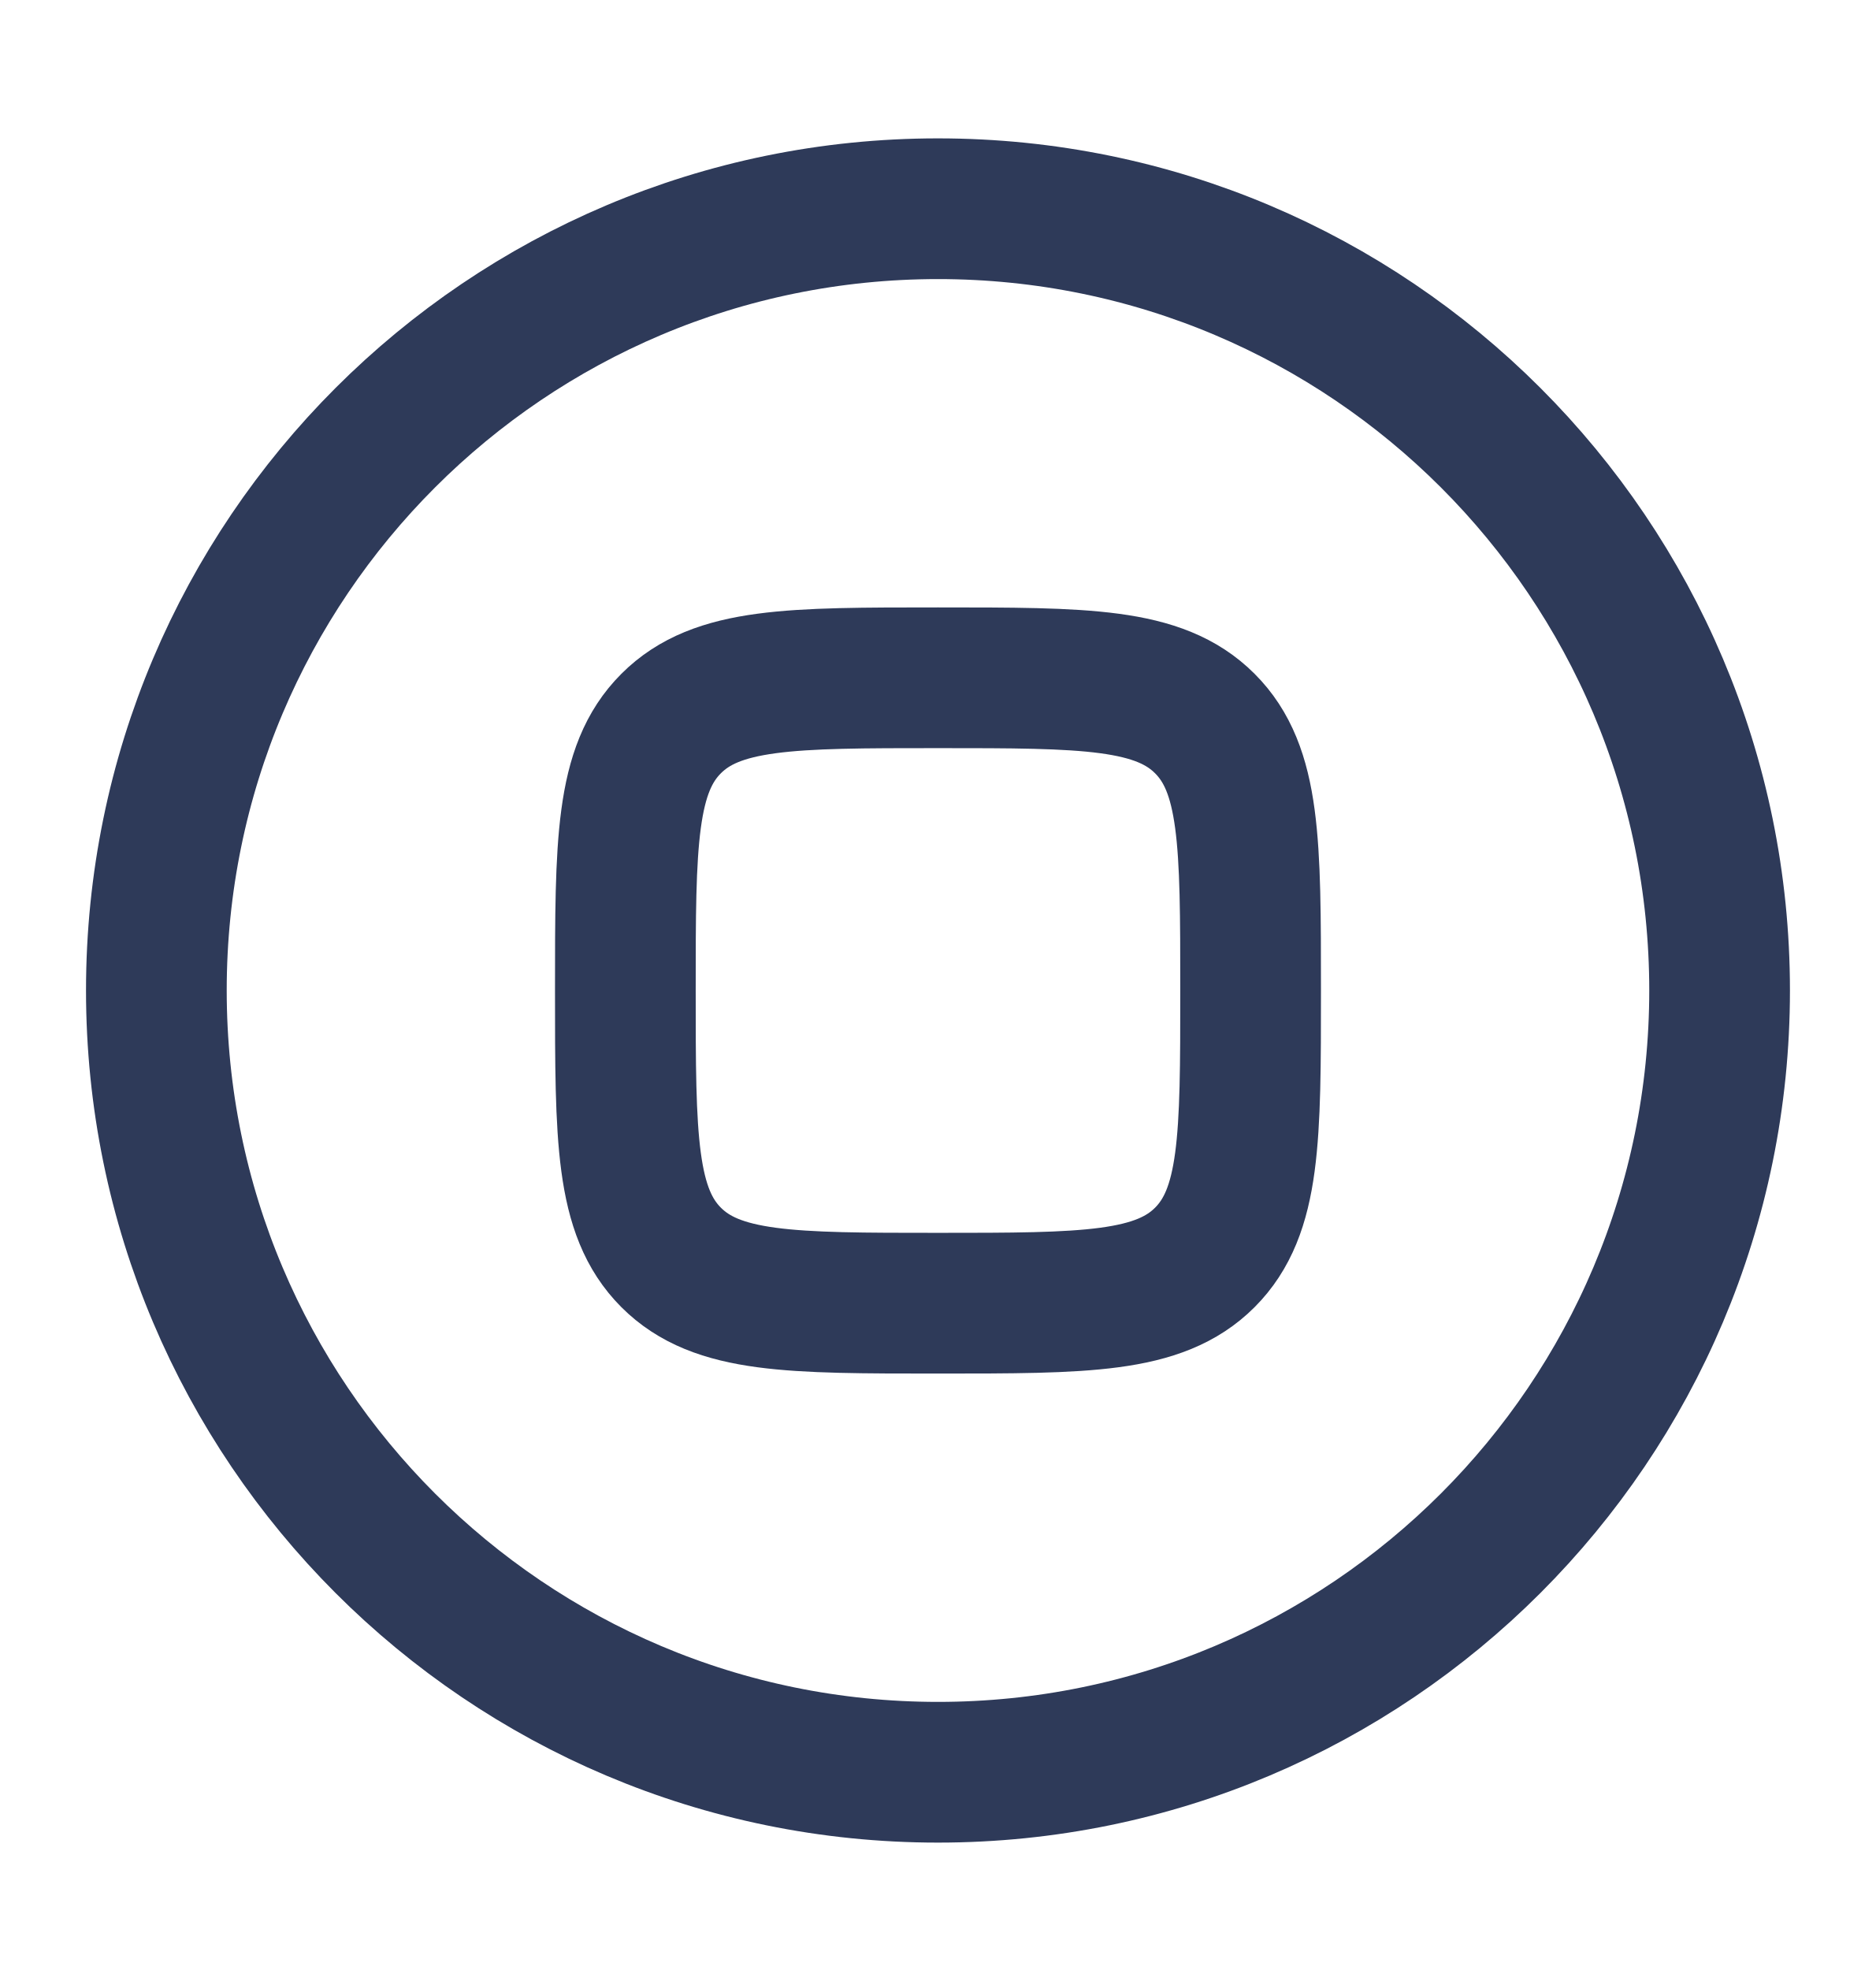
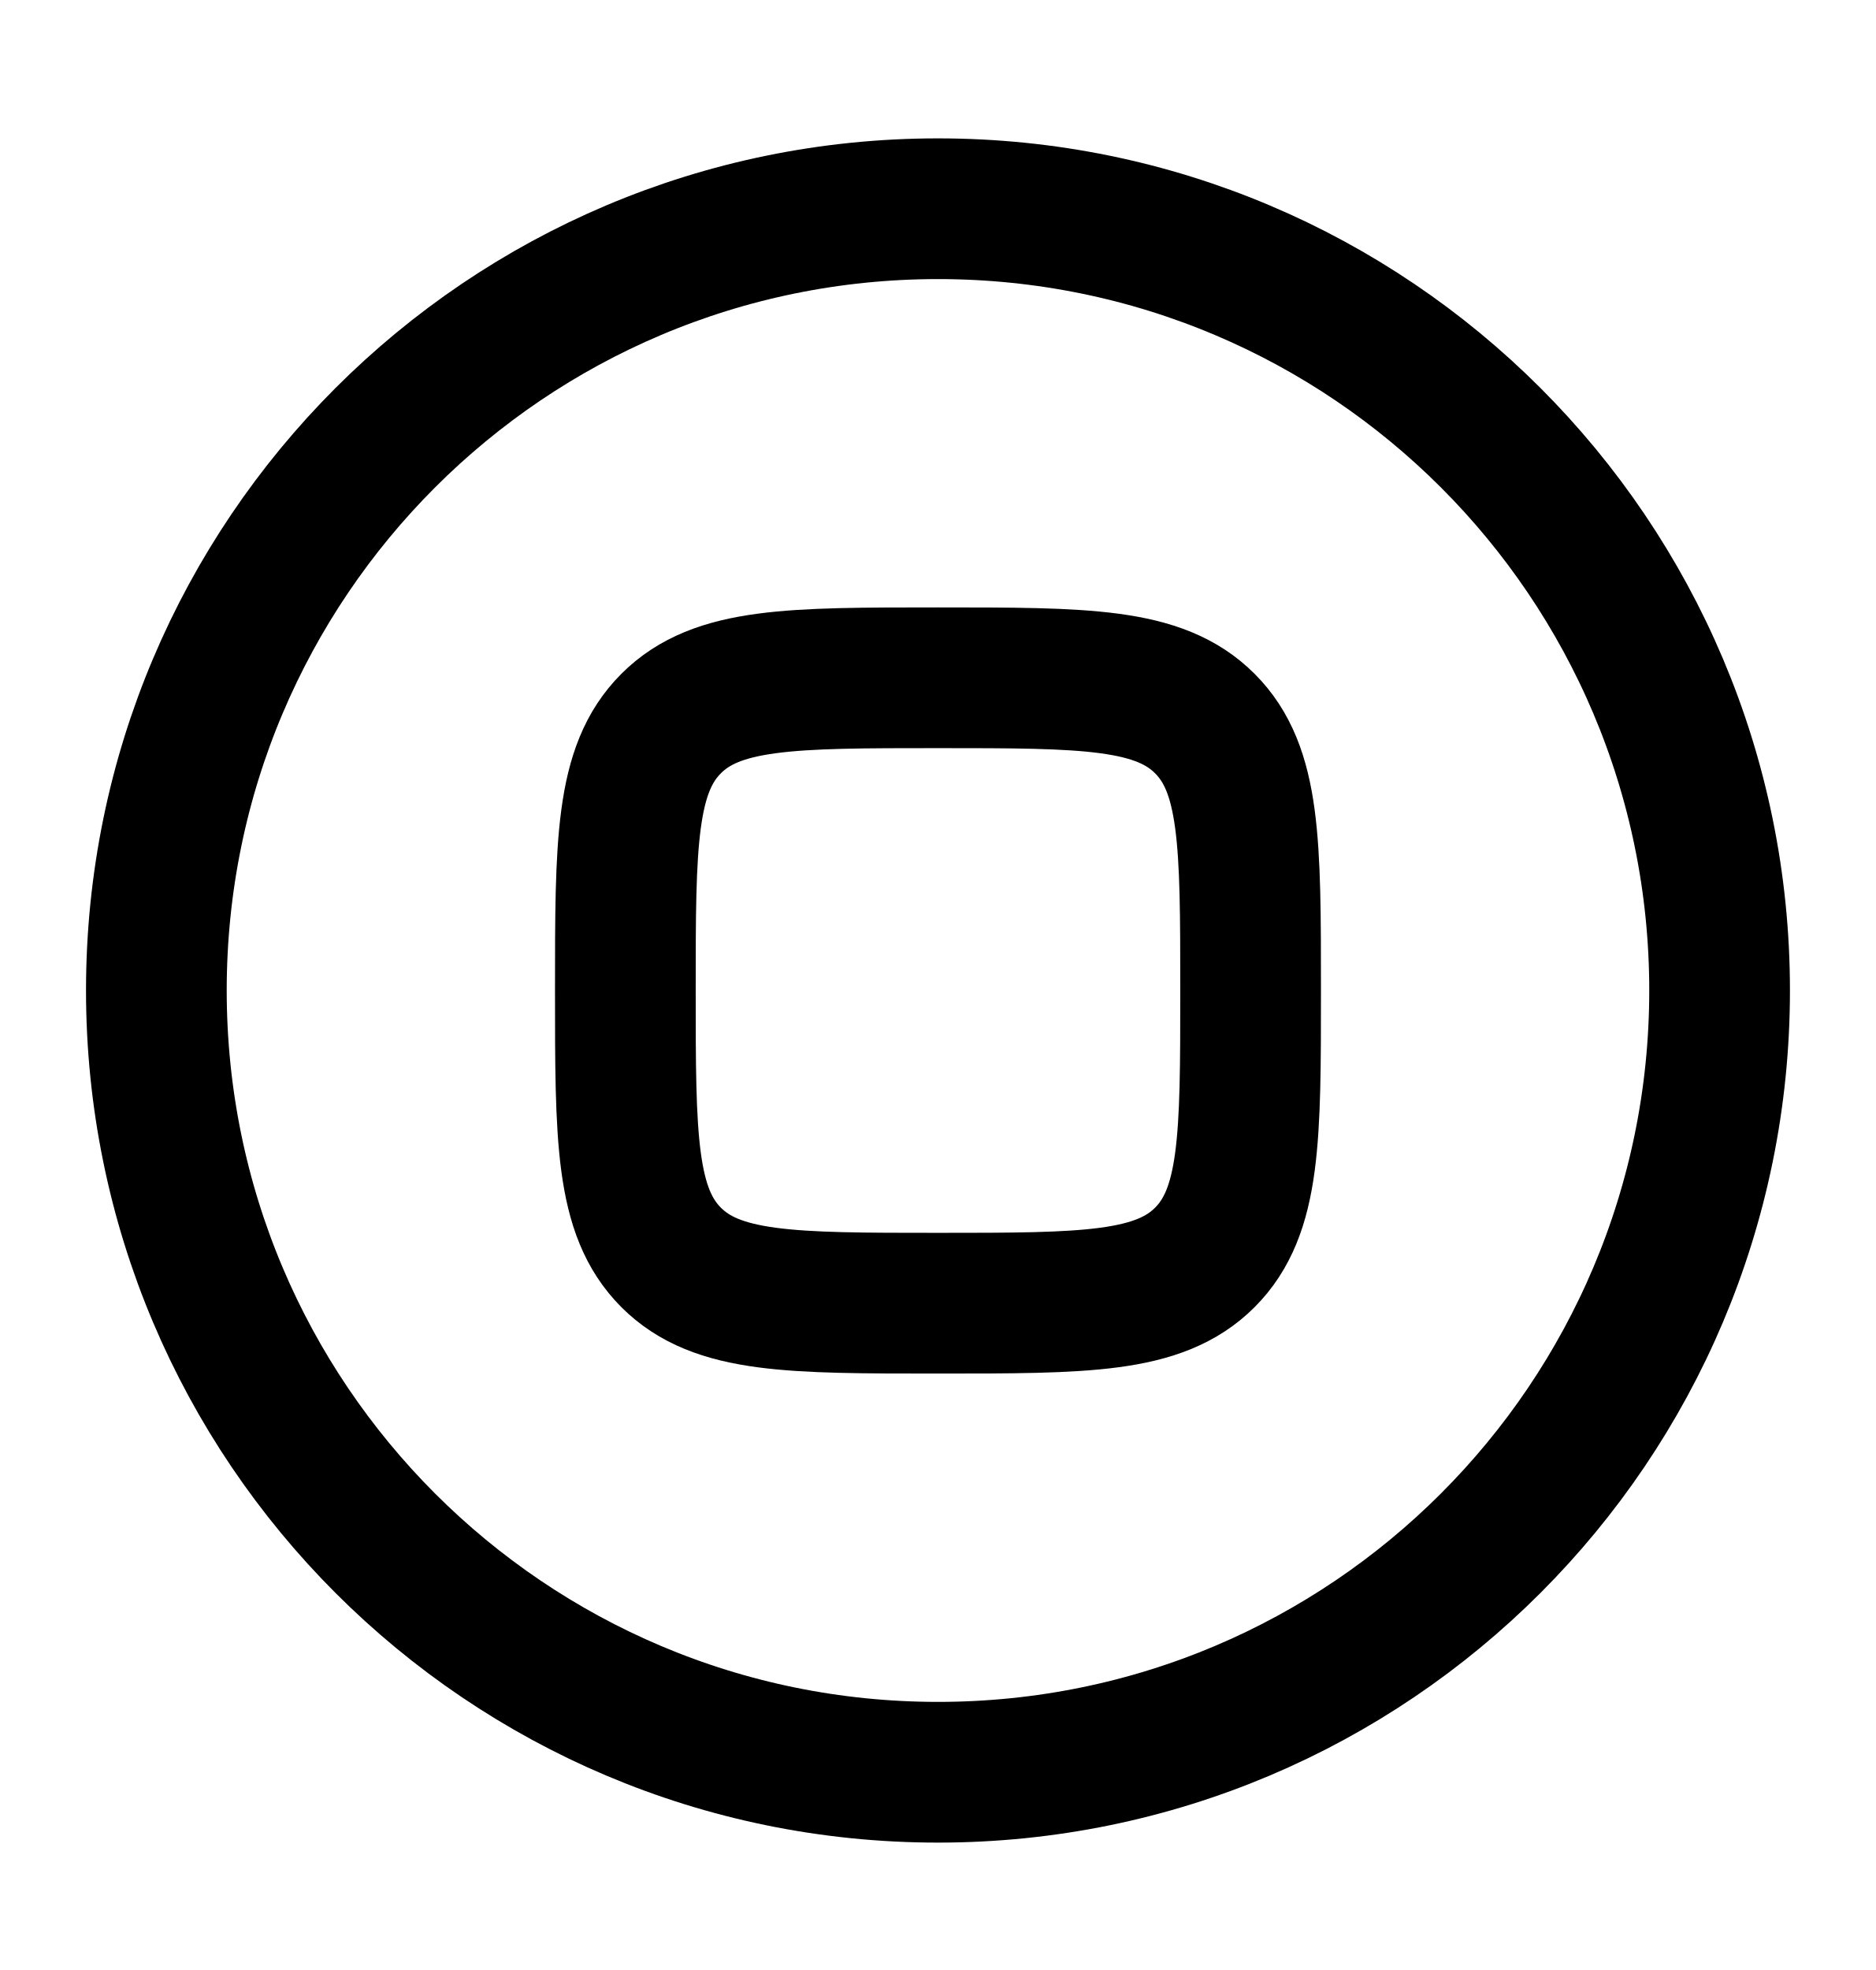
<svg xmlns="http://www.w3.org/2000/svg" viewBox="0 0 20 21" fill="none">
-   <path d="M18.333 10.558C18.333 15.161 14.602 18.892 10 18.892C5.398 18.892 1.667 15.161 1.667 10.558C1.667 5.956 5.398 2.225 10 2.225C14.602 2.225 18.333 5.956 18.333 10.558Z" stroke="#2E3A59" stroke-width="1.5" />
-   <path d="M6.667 10.558C6.667 8.987 6.667 8.201 7.155 7.713C7.643 7.225 8.429 7.225 10 7.225C11.571 7.225 12.357 7.225 12.845 7.713C13.333 8.201 13.333 8.987 13.333 10.558C13.333 12.13 13.333 12.915 12.845 13.404C12.357 13.892 11.571 13.892 10 13.892C8.429 13.892 7.643 13.892 7.155 13.404C6.667 12.915 6.667 12.13 6.667 10.558Z" stroke="#2E3A59" stroke-width="1.5" />
+   <path d="M18.333 10.558C18.333 15.161 14.602 18.892 10 18.892C5.398 18.892 1.667 15.161 1.667 10.558C1.667 5.956 5.398 2.225 10 2.225C14.602 2.225 18.333 5.956 18.333 10.558Z" stroke="currentColor" stroke-width="1.5" />
+   <path d="M6.667 10.558C6.667 8.987 6.667 8.201 7.155 7.713C7.643 7.225 8.429 7.225 10 7.225C11.571 7.225 12.357 7.225 12.845 7.713C13.333 8.201 13.333 8.987 13.333 10.558C13.333 12.13 13.333 12.915 12.845 13.404C12.357 13.892 11.571 13.892 10 13.892C8.429 13.892 7.643 13.892 7.155 13.404C6.667 12.915 6.667 12.13 6.667 10.558Z" stroke="currentColor" stroke-width="1.5" />
</svg>
